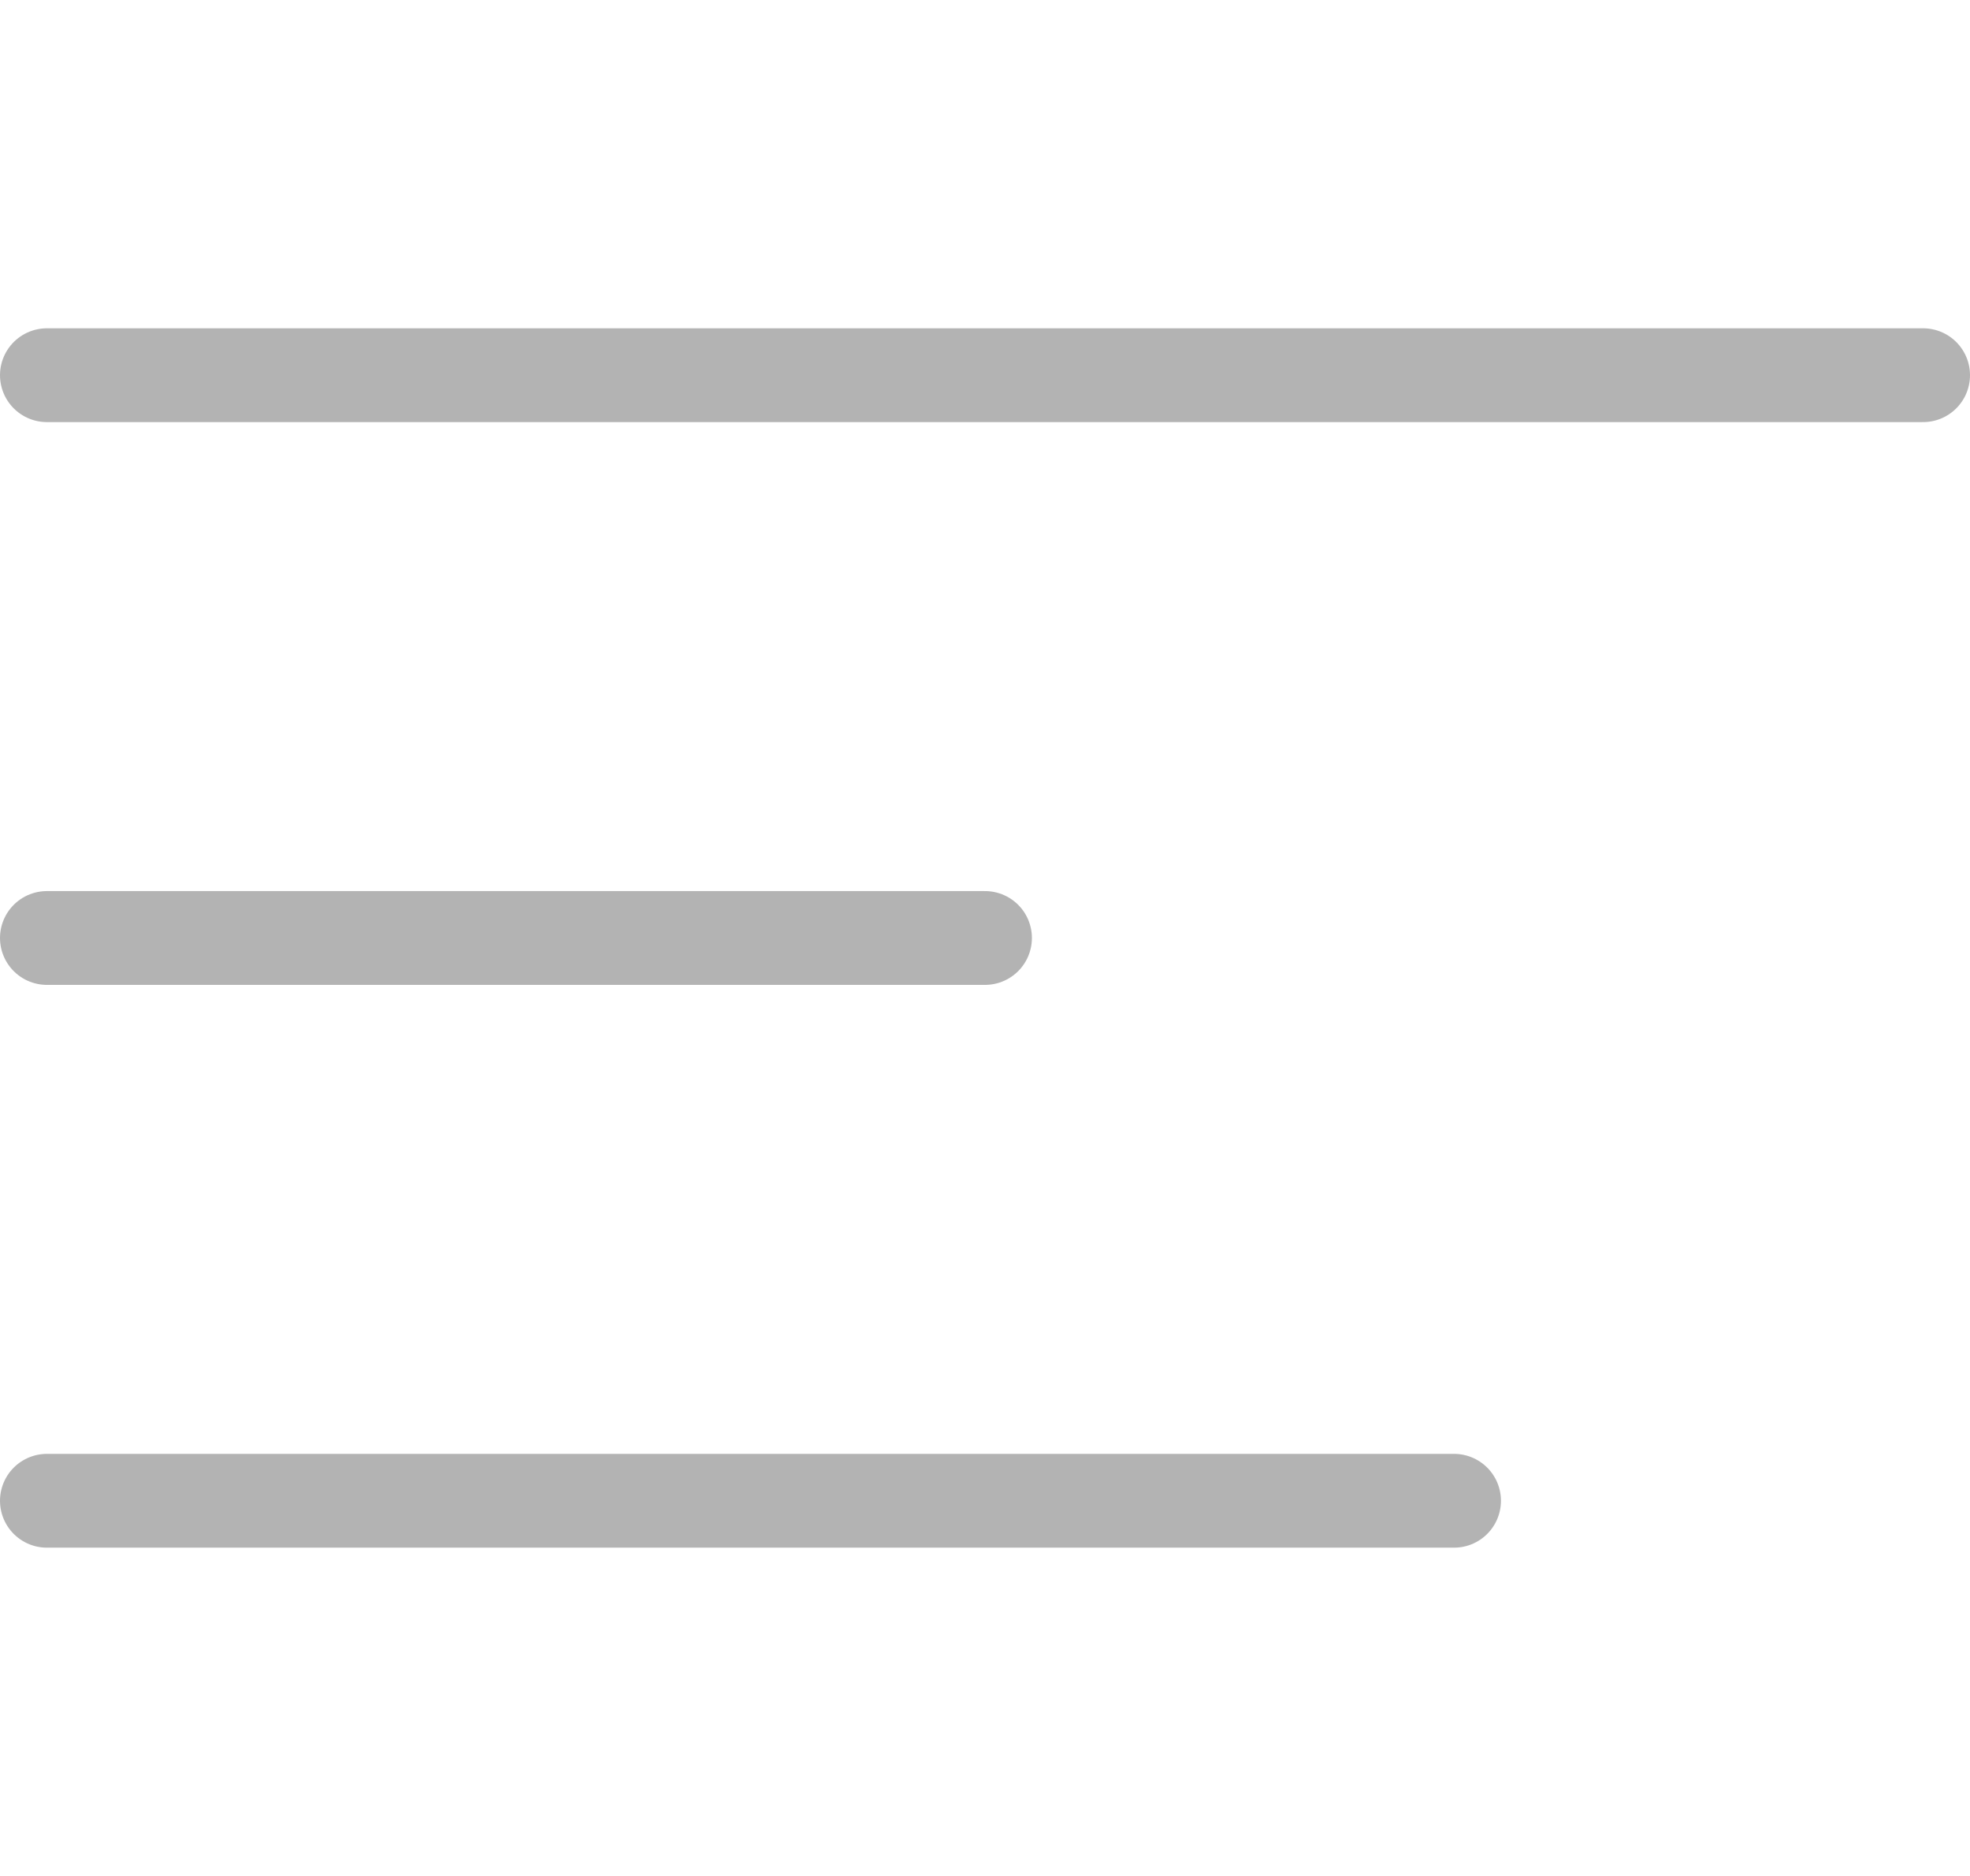
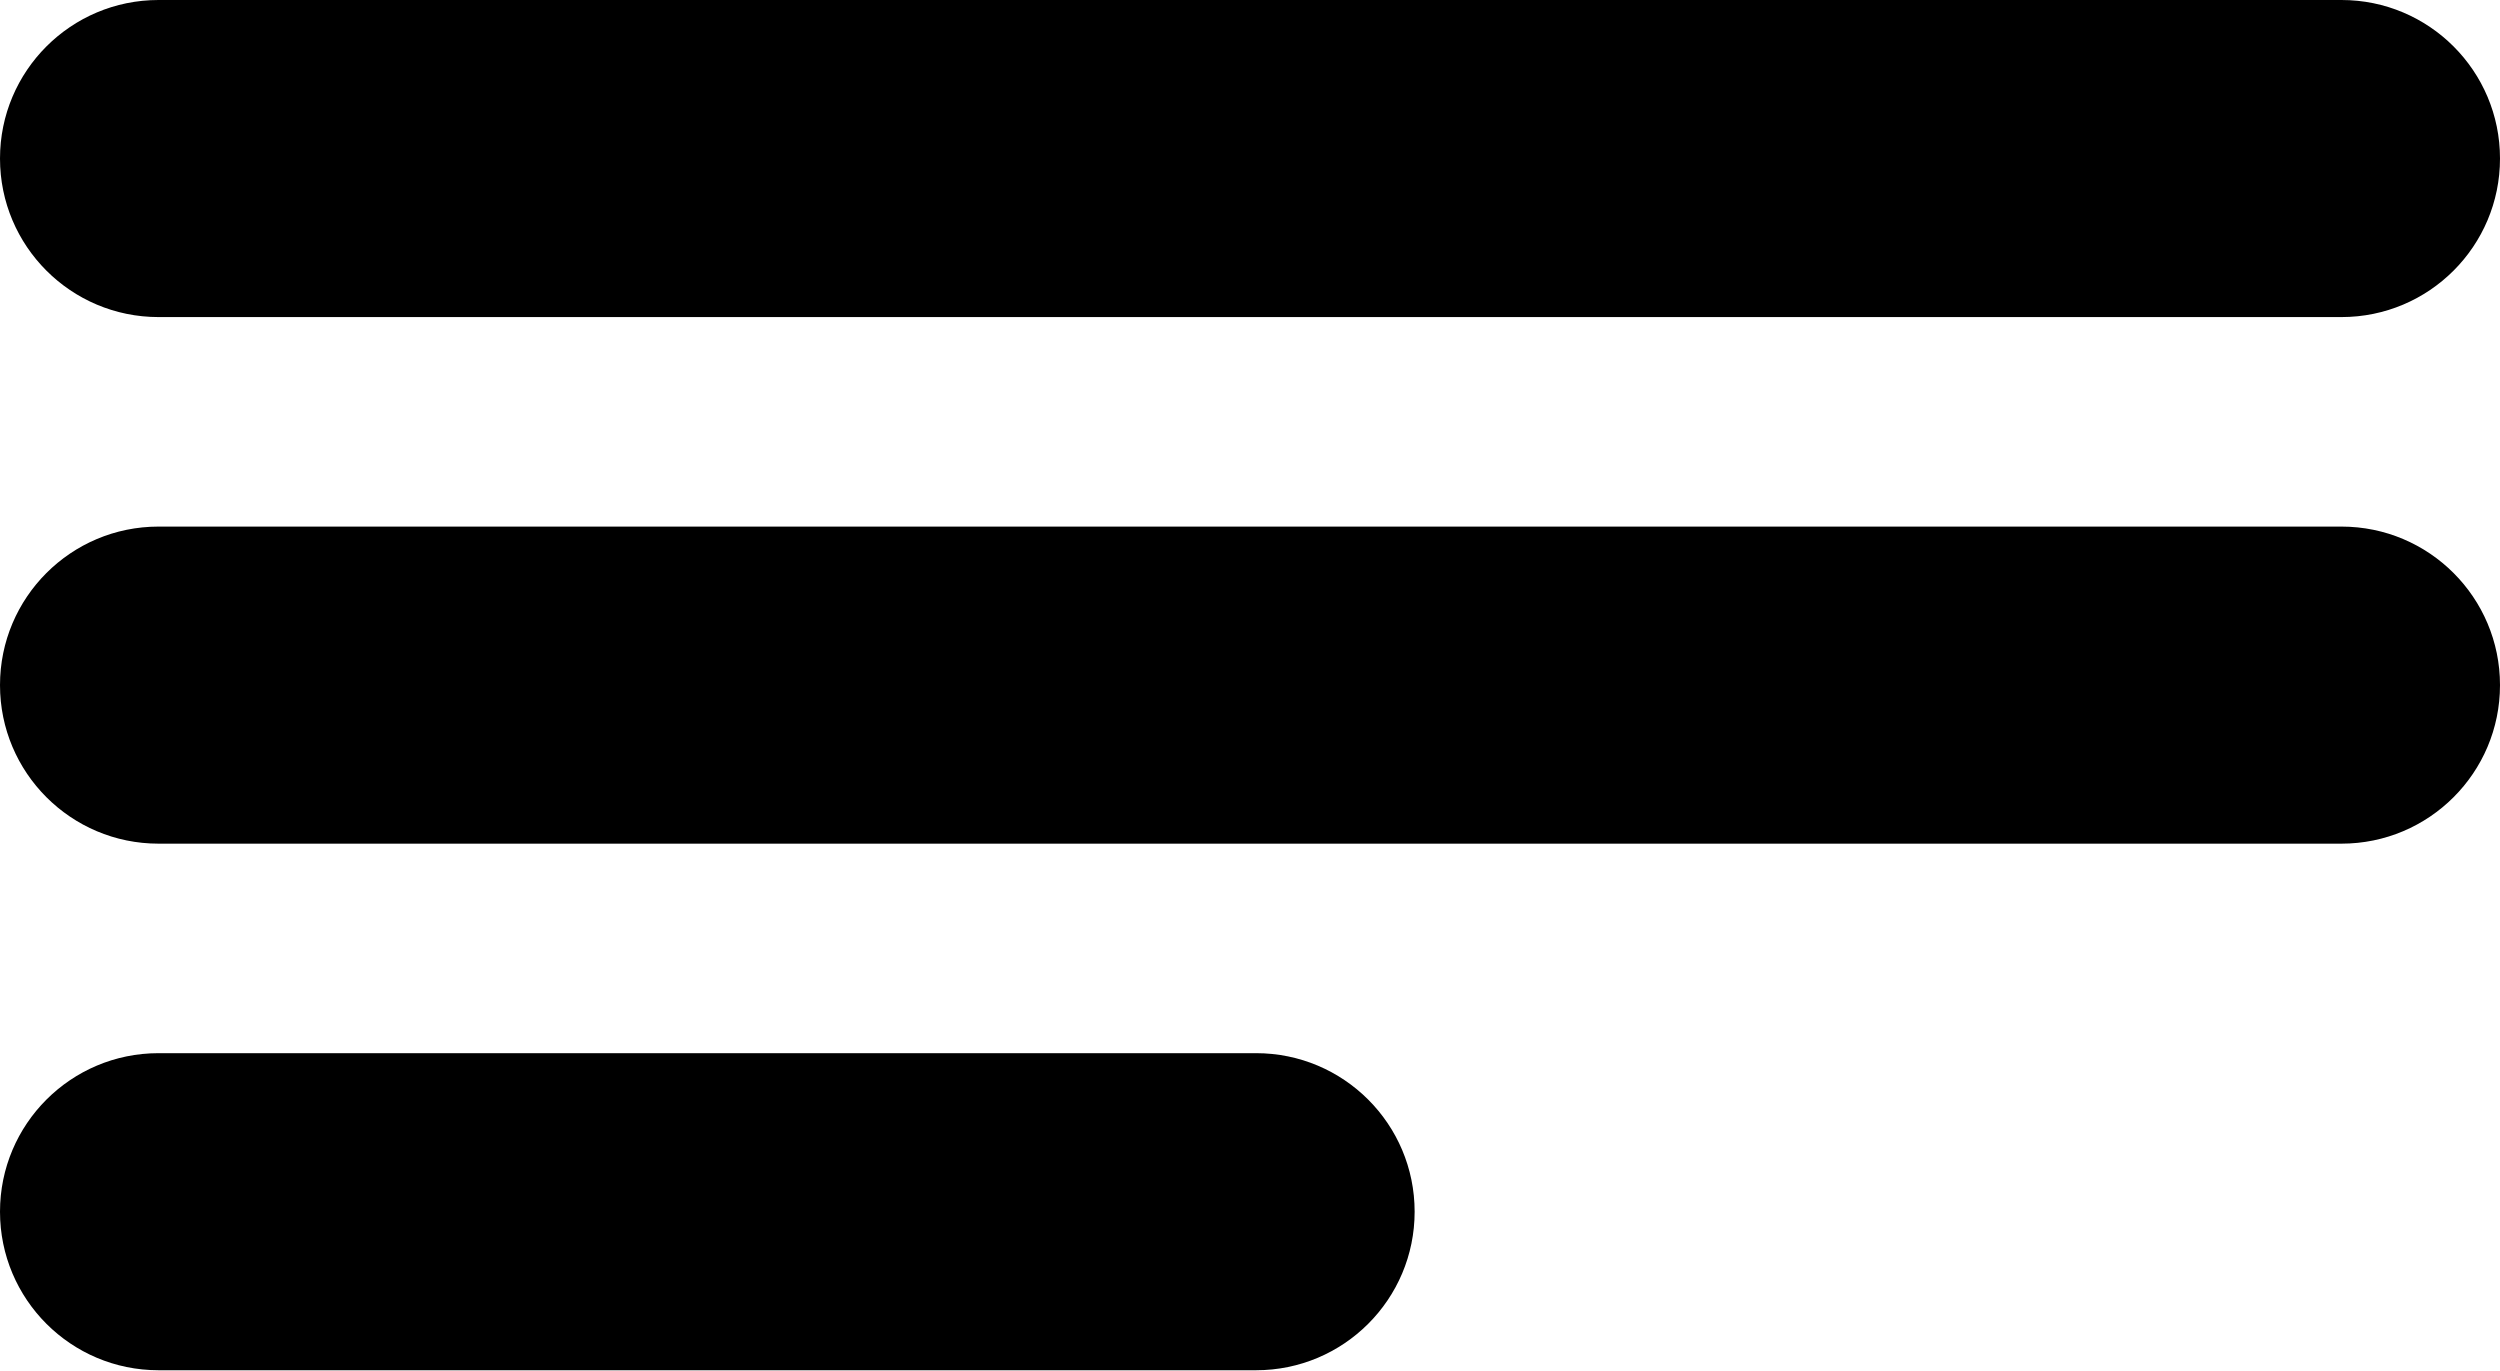
- <svg xmlns="http://www.w3.org/2000/svg" width="21" height="20" viewBox="0 0 21 20" fill="none">
-   <path d="M0.5 4H20.5" stroke="#B3B3B3" stroke-linecap="round" />
-   <path d="M0.5 10H10.5" stroke="#B3B3B3" stroke-linecap="round" />
-   <path d="M0.5 16H15.5" stroke="#B3B3B3" stroke-linecap="round" />
+ <svg xmlns="http://www.w3.org/2000/svg" viewBox="0 0 102.5 56.18" fill="currentColor">
+   <rect x="0.00" y="0.00" width="102.50" height="13.0" rx="6.5" />
+   <rect x="0.00" y="21.59" width="102.50" height="13.0" rx="6.5" />
+   <rect x="0.00" y="43.18" width="58.00" height="13.0" rx="6.5" />
</svg>
